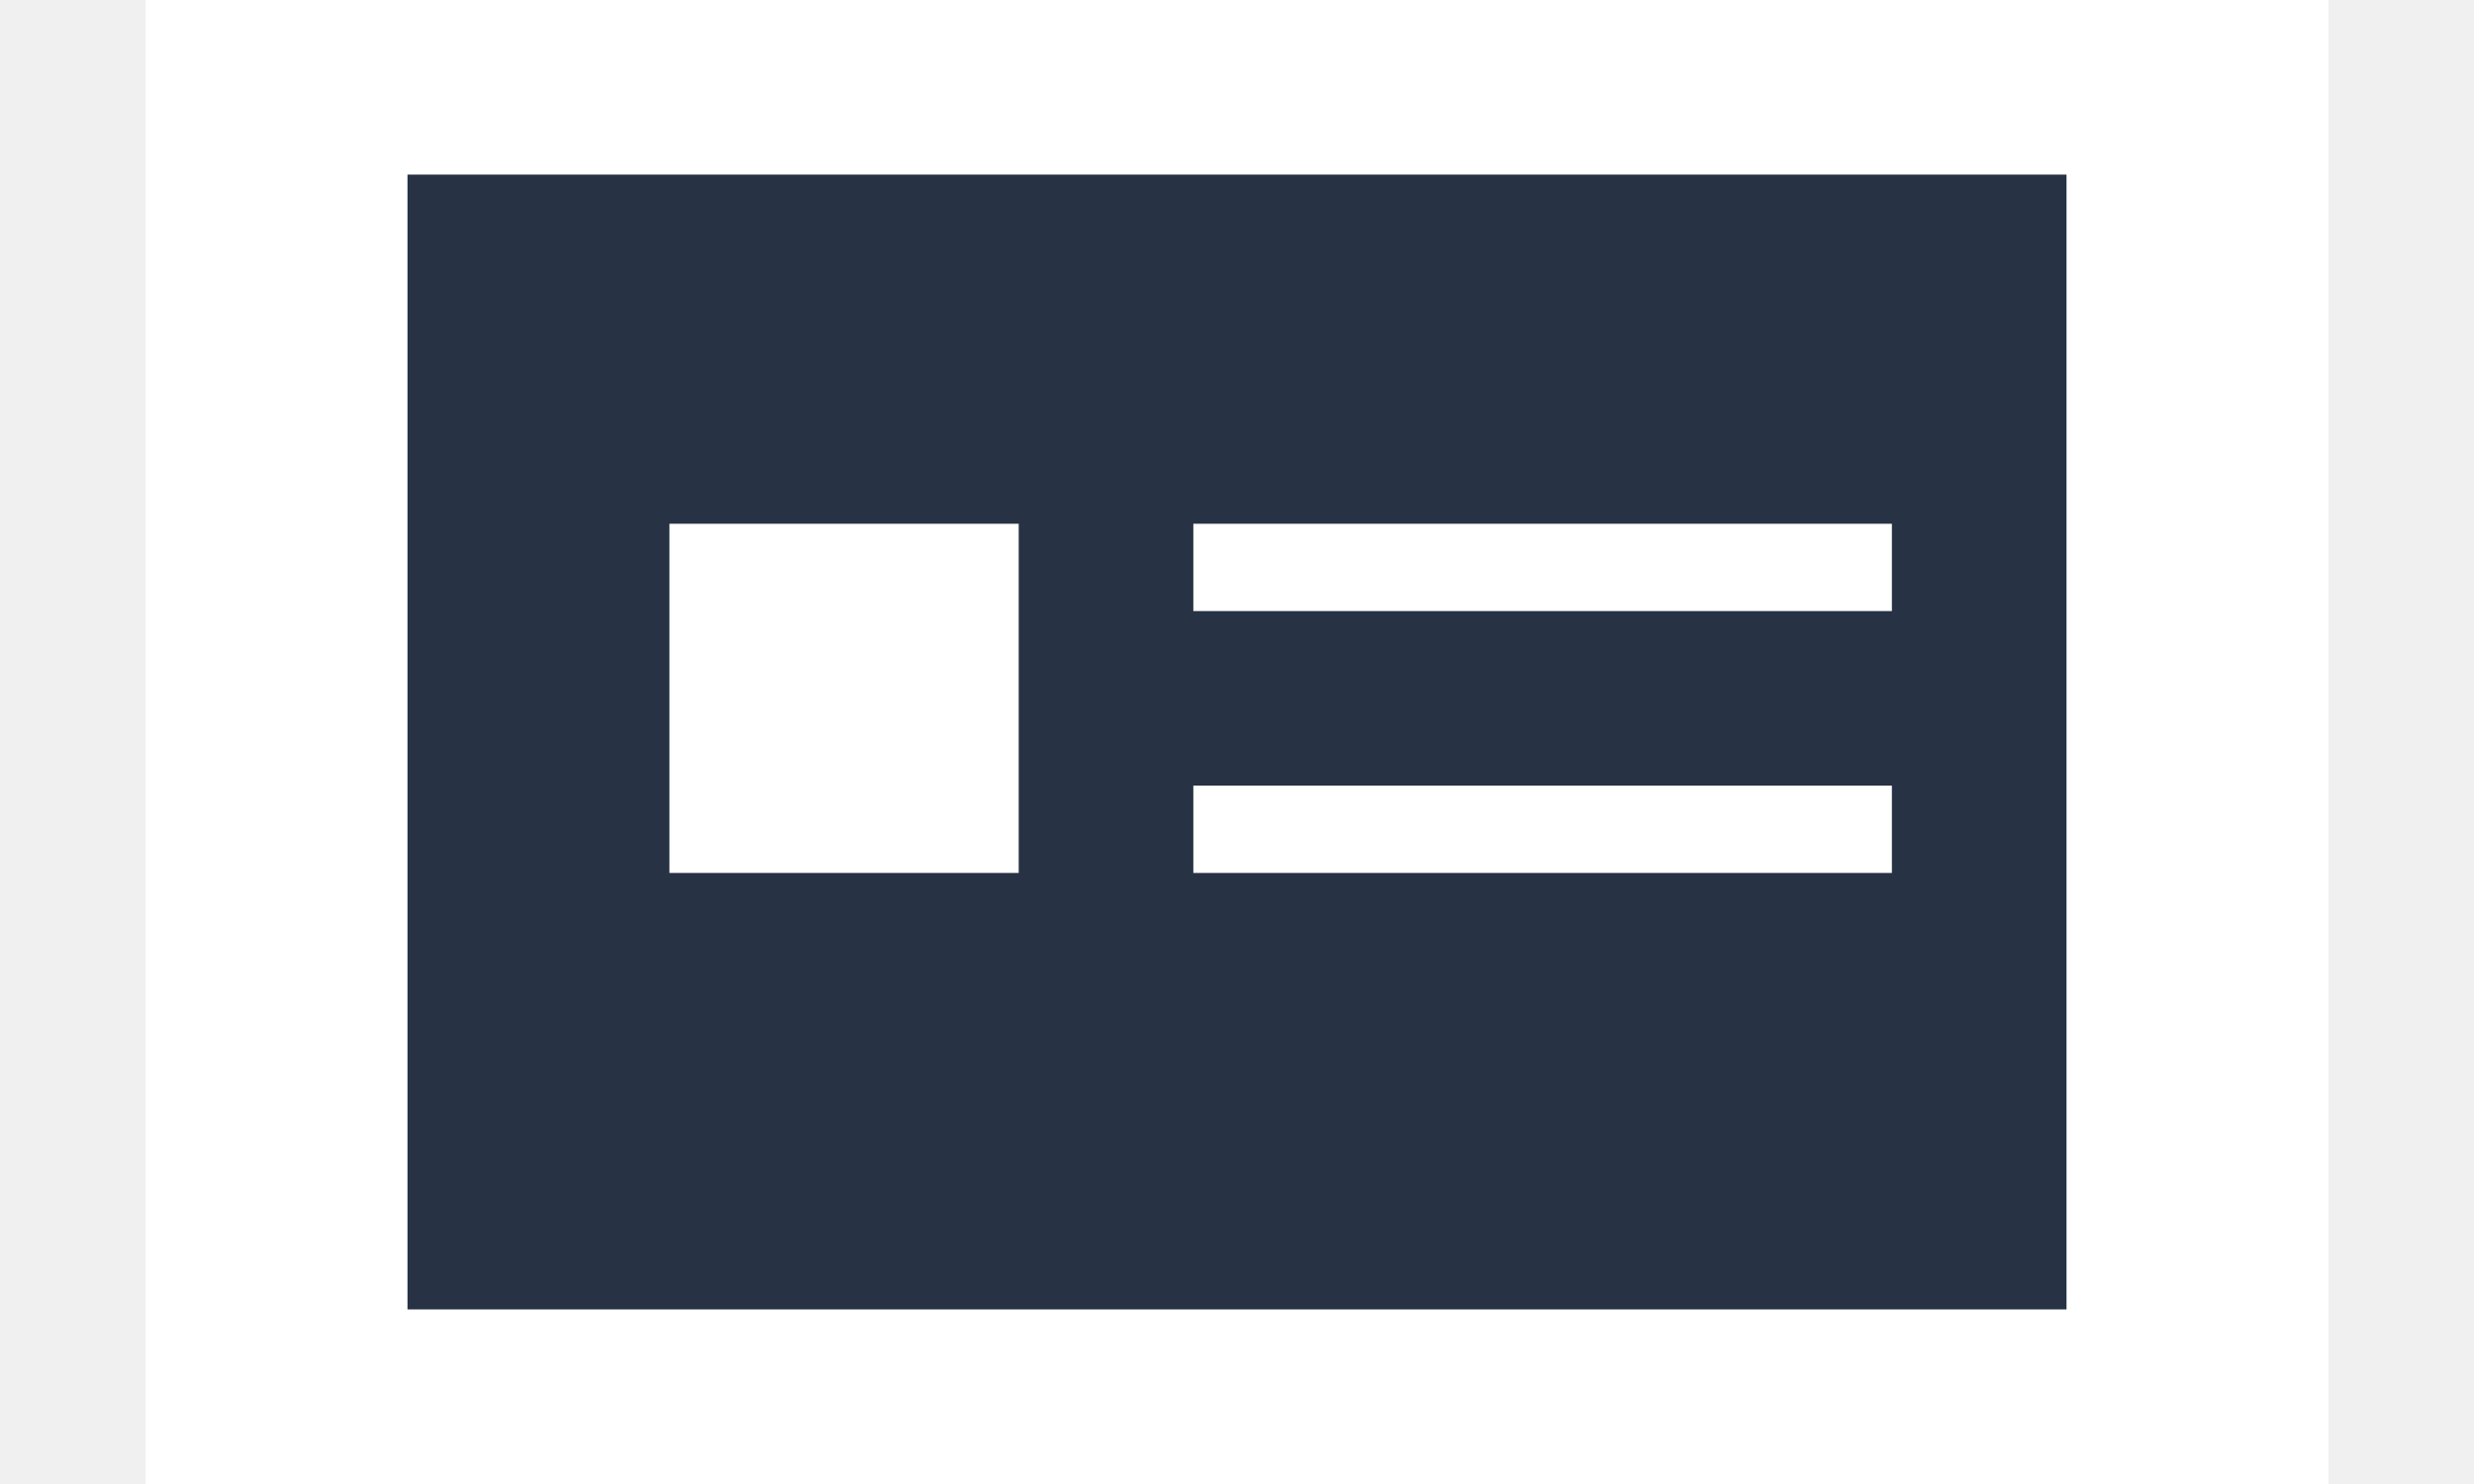
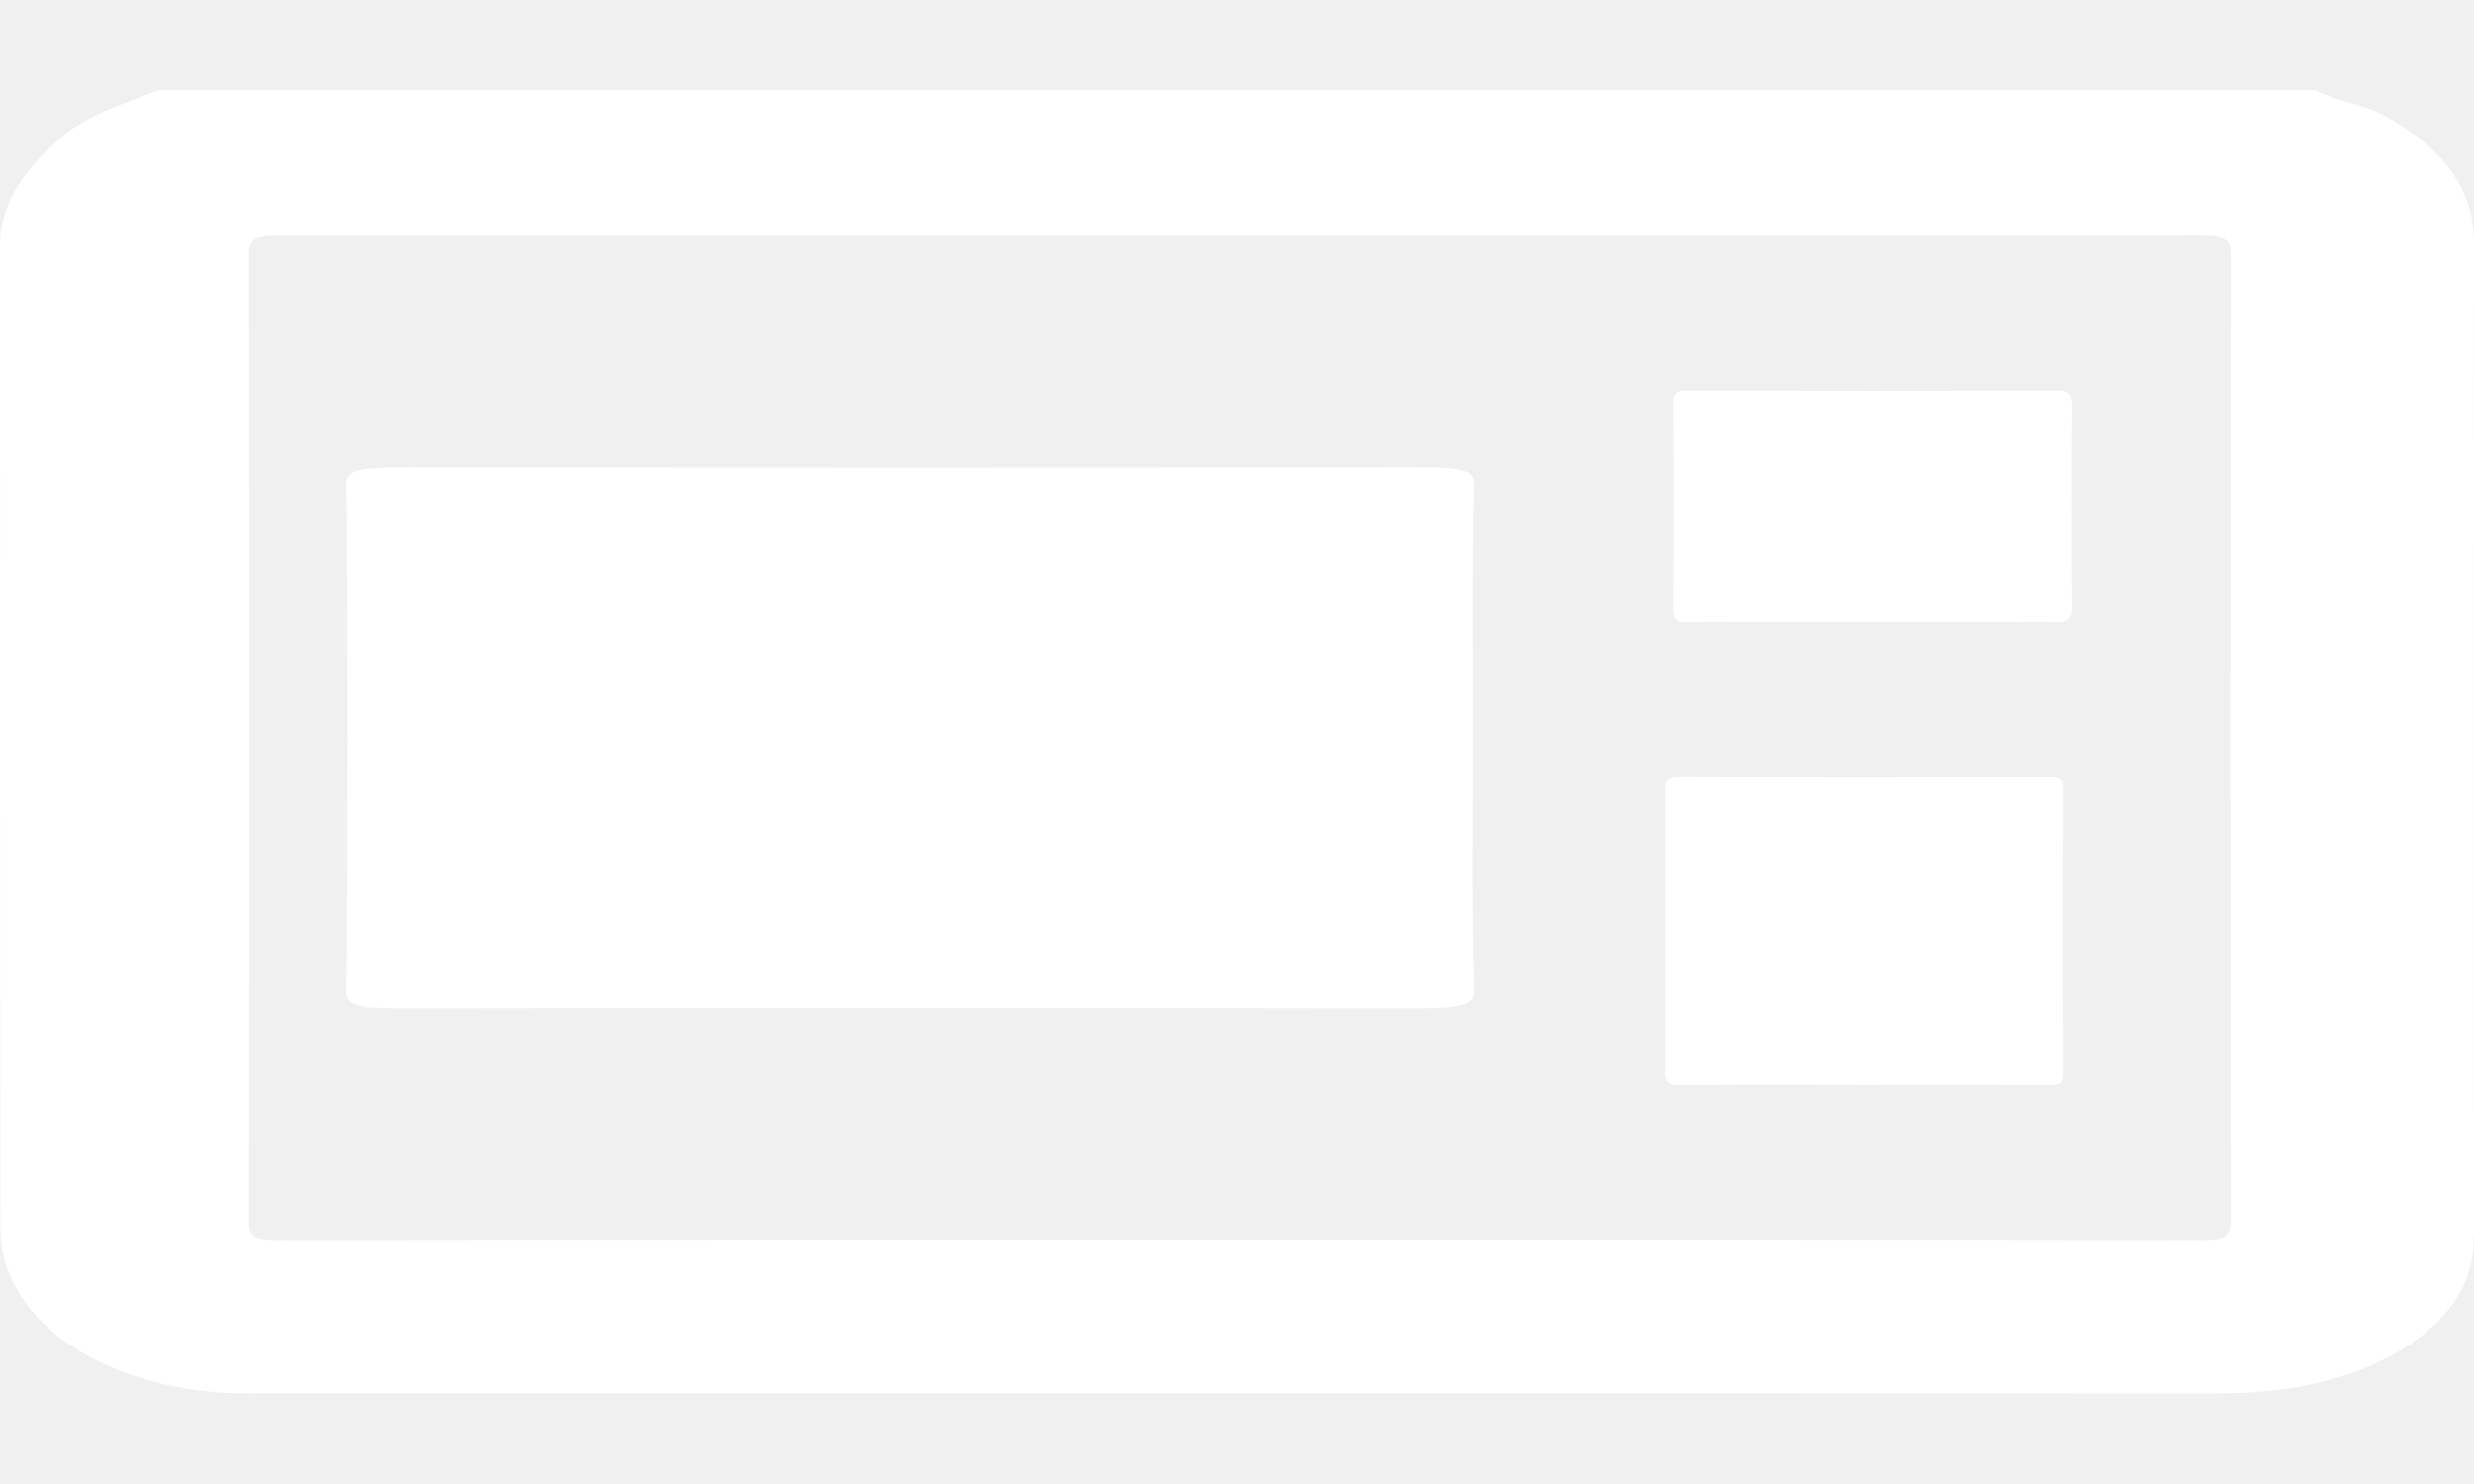
- <svg xmlns="http://www.w3.org/2000/svg" width="15" height="9" viewBox="0 0 25 17" fill="none">
-   <rect width="25" height="17" fill="white" />
-   <rect x="3" y="2" width="19" height="13" fill="#273344" />
-   <rect x="6" y="6" width="4" height="4" fill="white" />
-   <rect x="12" y="6" width="8" height="1" fill="white" />
-   <rect x="12" y="9" width="8" height="1" fill="white" />
+ <svg xmlns="http://www.w3.org/2000/svg" width="15" height="9" viewBox="0 0 93 49" fill="none">
+   <g clip-path="url(#clip0_447_91)">
+     <path d="M5.955 0C32.985 0 60.013 0 87.043 0C87.838 0.403 88.87 0.533 89.648 0.958C91.935 2.208 93.004 3.793 93.001 5.73C92.983 18.148 92.992 30.565 92.992 42.983C92.992 43.165 92.979 43.345 92.968 43.526C92.878 44.92 92.086 46.134 90.606 47.132C88.603 48.485 86.077 49.001 83.212 49C63.14 48.989 43.068 48.994 22.996 48.994C18.469 48.994 13.942 48.976 9.416 48.997C4.122 49.023 0.028 46.343 0.02 42.821C-0.011 30.494 0.013 18.166 1.58364e-06 5.84C-0.001 4.259 0.922 2.921 2.38 1.704C3.319 0.92 4.67 0.486 5.955 0ZM46.579 43.215C58.616 43.215 70.651 43.208 82.688 43.229C83.588 43.231 83.858 43.118 83.856 42.496C83.823 30.396 83.823 18.296 83.856 6.196C83.858 5.572 83.585 5.462 82.686 5.462C58.614 5.479 34.542 5.478 10.47 5.464C9.619 5.464 9.357 5.586 9.359 6.162C9.385 18.285 9.385 30.407 9.359 42.53C9.357 43.107 9.622 43.229 10.471 43.228C22.507 43.21 34.542 43.215 46.579 43.215Z" fill="white" />
+     <path d="M55.349 24.345C55.349 27.517 55.298 30.69 55.398 33.862C55.416 34.411 54.852 34.525 53.019 34.523C40.408 34.5 27.794 34.503 15.183 34.521C13.552 34.524 13.025 34.416 13.03 33.928C13.088 27.539 13.089 21.149 13.029 14.759C13.025 14.266 13.58 14.168 15.194 14.169C27.886 14.187 40.579 14.189 53.271 14.168C54.931 14.165 55.401 14.28 55.39 14.761C55.312 17.955 55.349 21.15 55.349 24.345Z" fill="white" />
+     <path d="M70.127 37.4C67.811 37.4 65.494 37.384 63.178 37.412C62.693 37.418 62.591 37.27 62.594 36.806C62.613 33.34 62.612 29.877 62.595 26.411C62.592 25.957 62.683 25.792 63.176 25.794C67.81 25.813 72.442 25.809 77.075 25.798C77.441 25.796 77.574 25.867 77.573 26.271C77.556 29.826 77.556 33.381 77.573 36.937C77.574 37.342 77.438 37.409 77.076 37.408C74.76 37.392 72.444 37.4 70.127 37.4Z" fill="white" />
+     <path d="M70.35 19.992C68.056 19.992 65.762 19.979 63.467 20.003C63.028 20.008 62.911 19.895 62.915 19.449C62.937 16.912 62.936 14.375 62.916 11.838C62.913 11.406 63.01 11.275 63.461 11.277C68.072 11.295 72.683 11.295 77.294 11.278C77.753 11.277 77.902 11.377 77.897 11.867C77.87 14.38 77.871 16.894 77.897 19.408C77.901 19.886 77.772 20.009 77.301 20.003C74.984 19.978 72.666 19.992 70.35 19.992Z" fill="white" />
+   </g>
+   <defs>
+     <clipPath id="clip0_447_91">
+       <rect width="93" height="49" fill="white" />
+     </clipPath>
+   </defs>
</svg>
